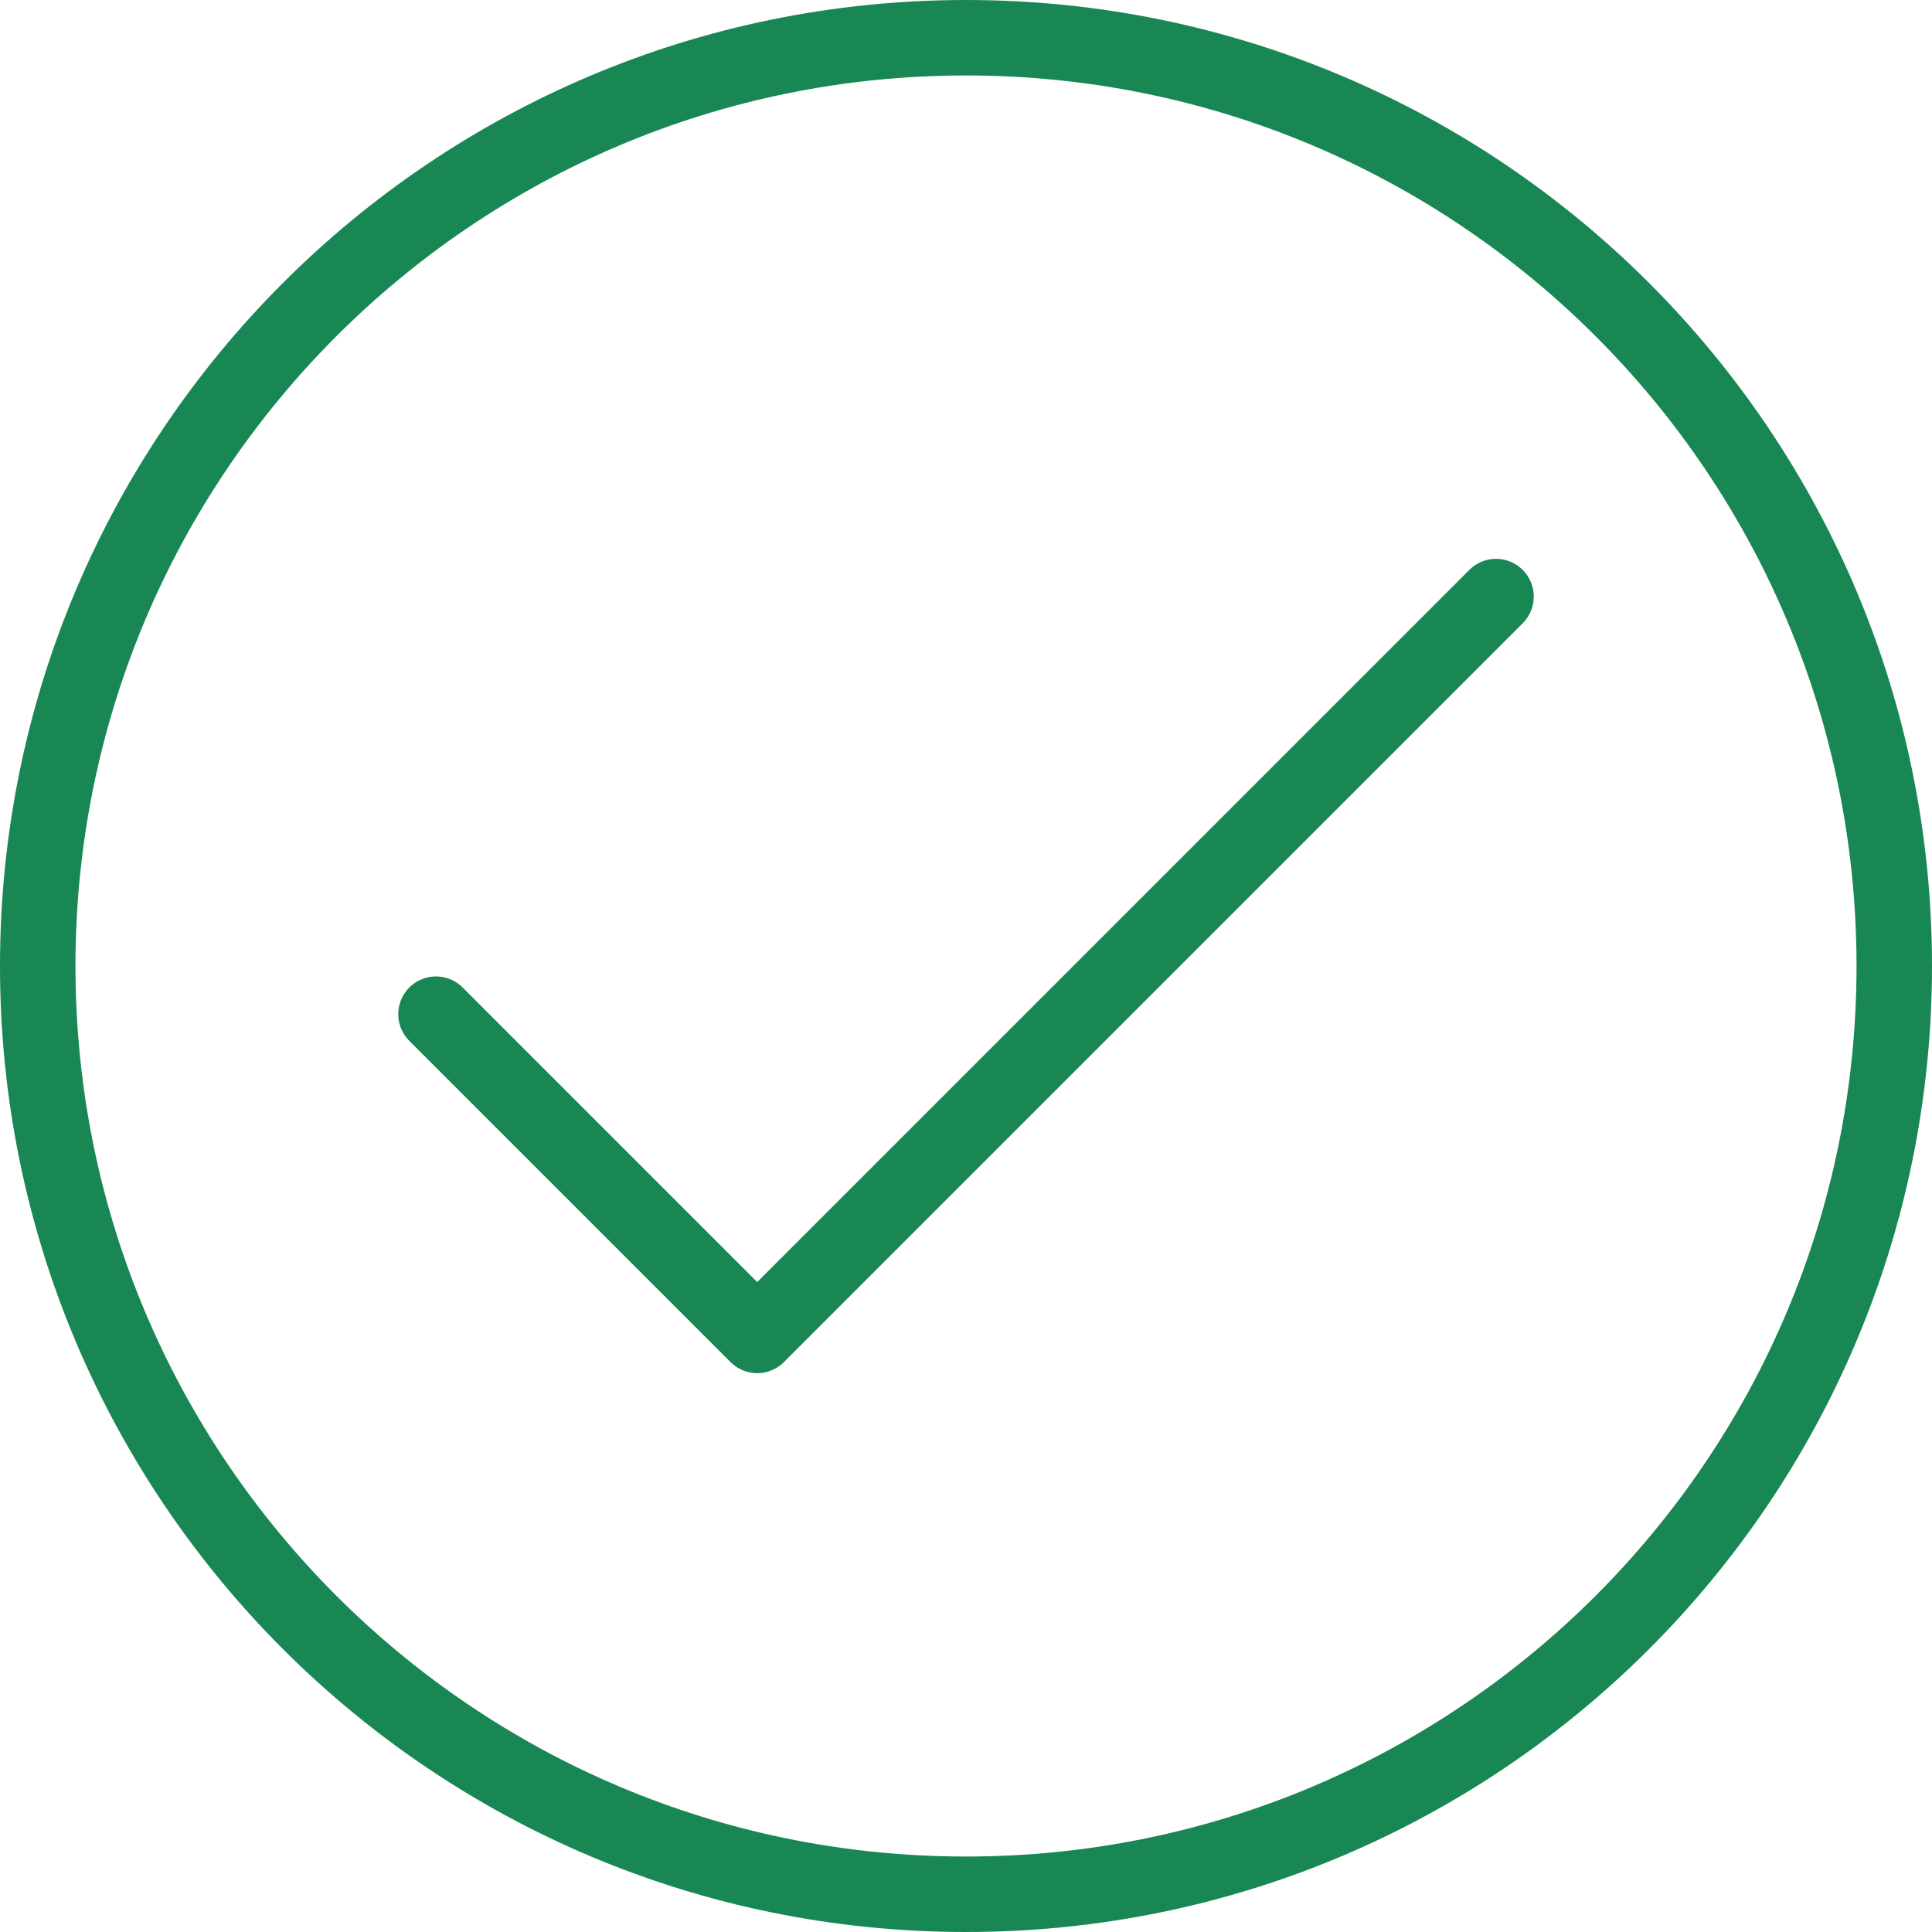
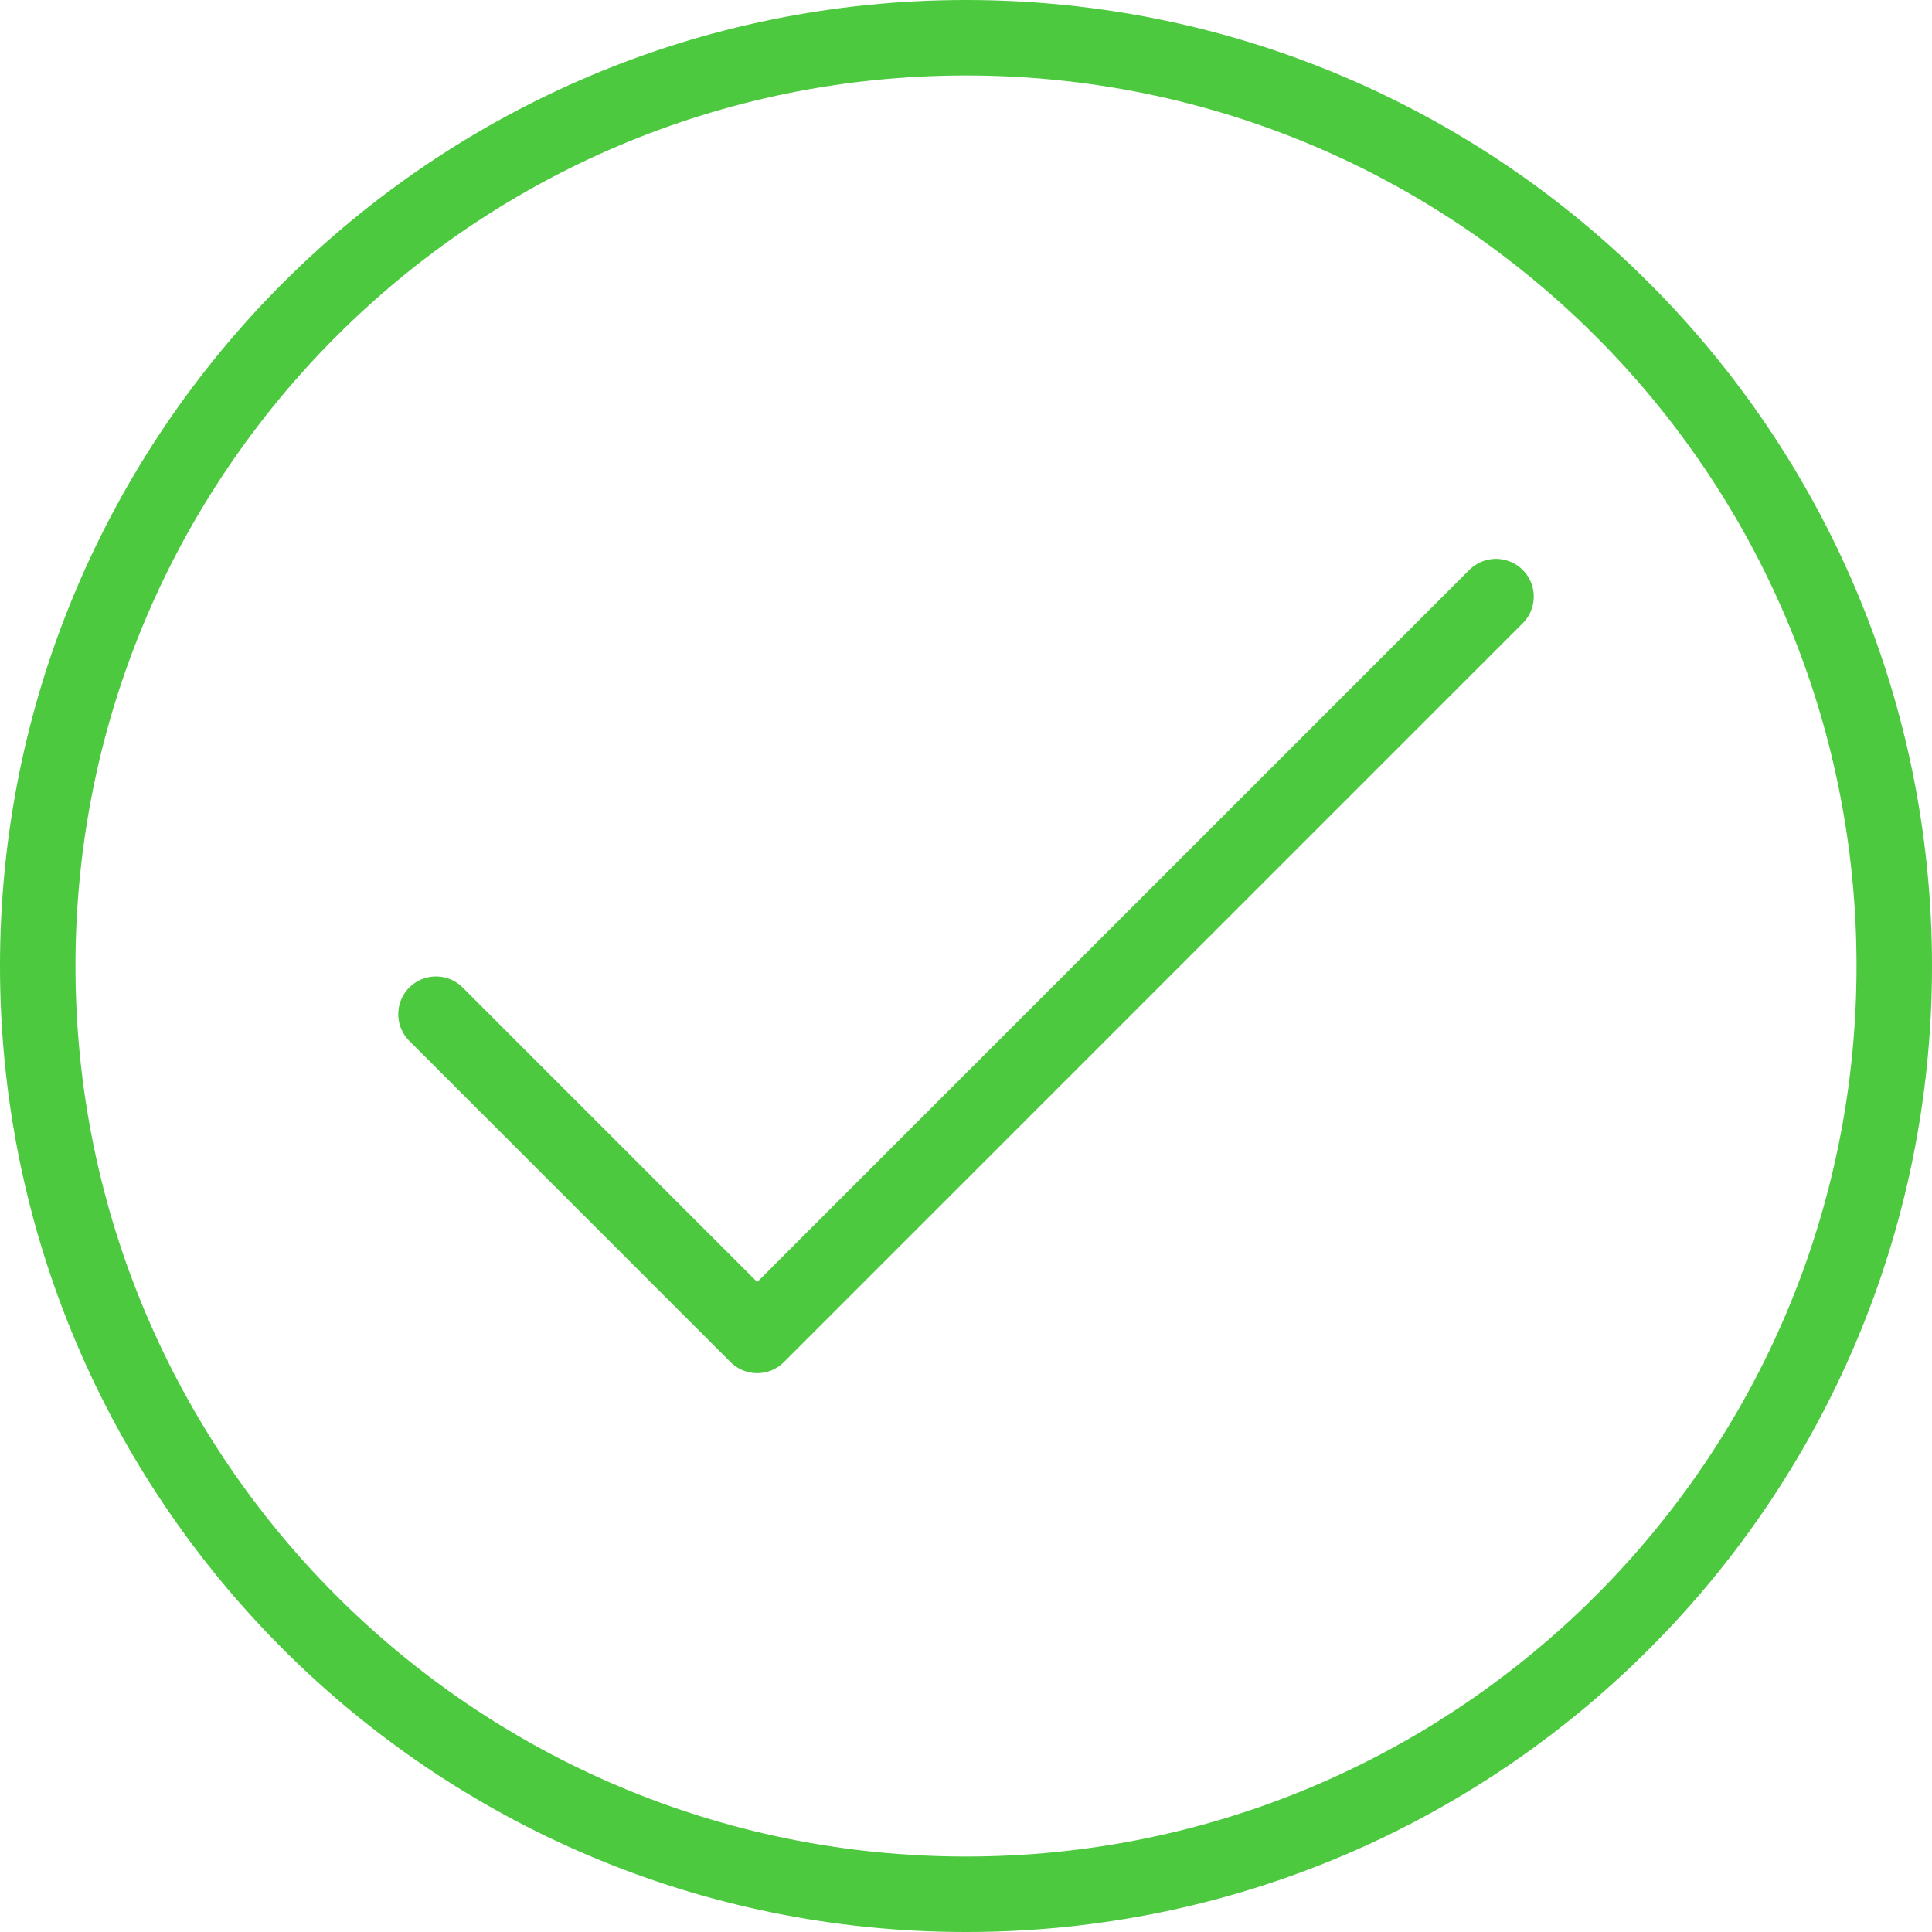
- <svg xmlns="http://www.w3.org/2000/svg" class="checkmark" width="800px" height="800px" viewBox="0 0 512 512" fill="#198754">
+ <svg xmlns="http://www.w3.org/2000/svg" class="checkmark" width="800px" height="800px" viewBox="0 0 512 512" fill="##4cc93f">
  <g id="SVGRepo_bgCarrier" stroke-width="0" />
  <g id="SVGRepo_tracerCarrier" stroke-linecap="round" stroke-linejoin="round" />
  <g id="SVGRepo_iconCarrier">
    <defs>
-       <style>.cls-1{fill:none;stroke:#198754;stroke-linecap:round;stroke-linejoin:round;stroke-width:20px;}</style>
+       <style>.cls-1{fill:none;stroke:#4cc93f;stroke-linecap:round;stroke-linejoin:round;stroke-width:20px;}</style>
    </defs>
    <g data-name="Layer 2" id="Layer_2">
      <g data-name="E408, Success, Media, media player, multimedia" id="E408_Success_Media_media_player_multimedia">
        <circle class="cls-1" cx="256" cy="256" r="246" />
        <polyline class="cls-1" points="115.54 268.77 200.67 353.9 396.46 158.1" />
      </g>
    </g>
  </g>
</svg>
